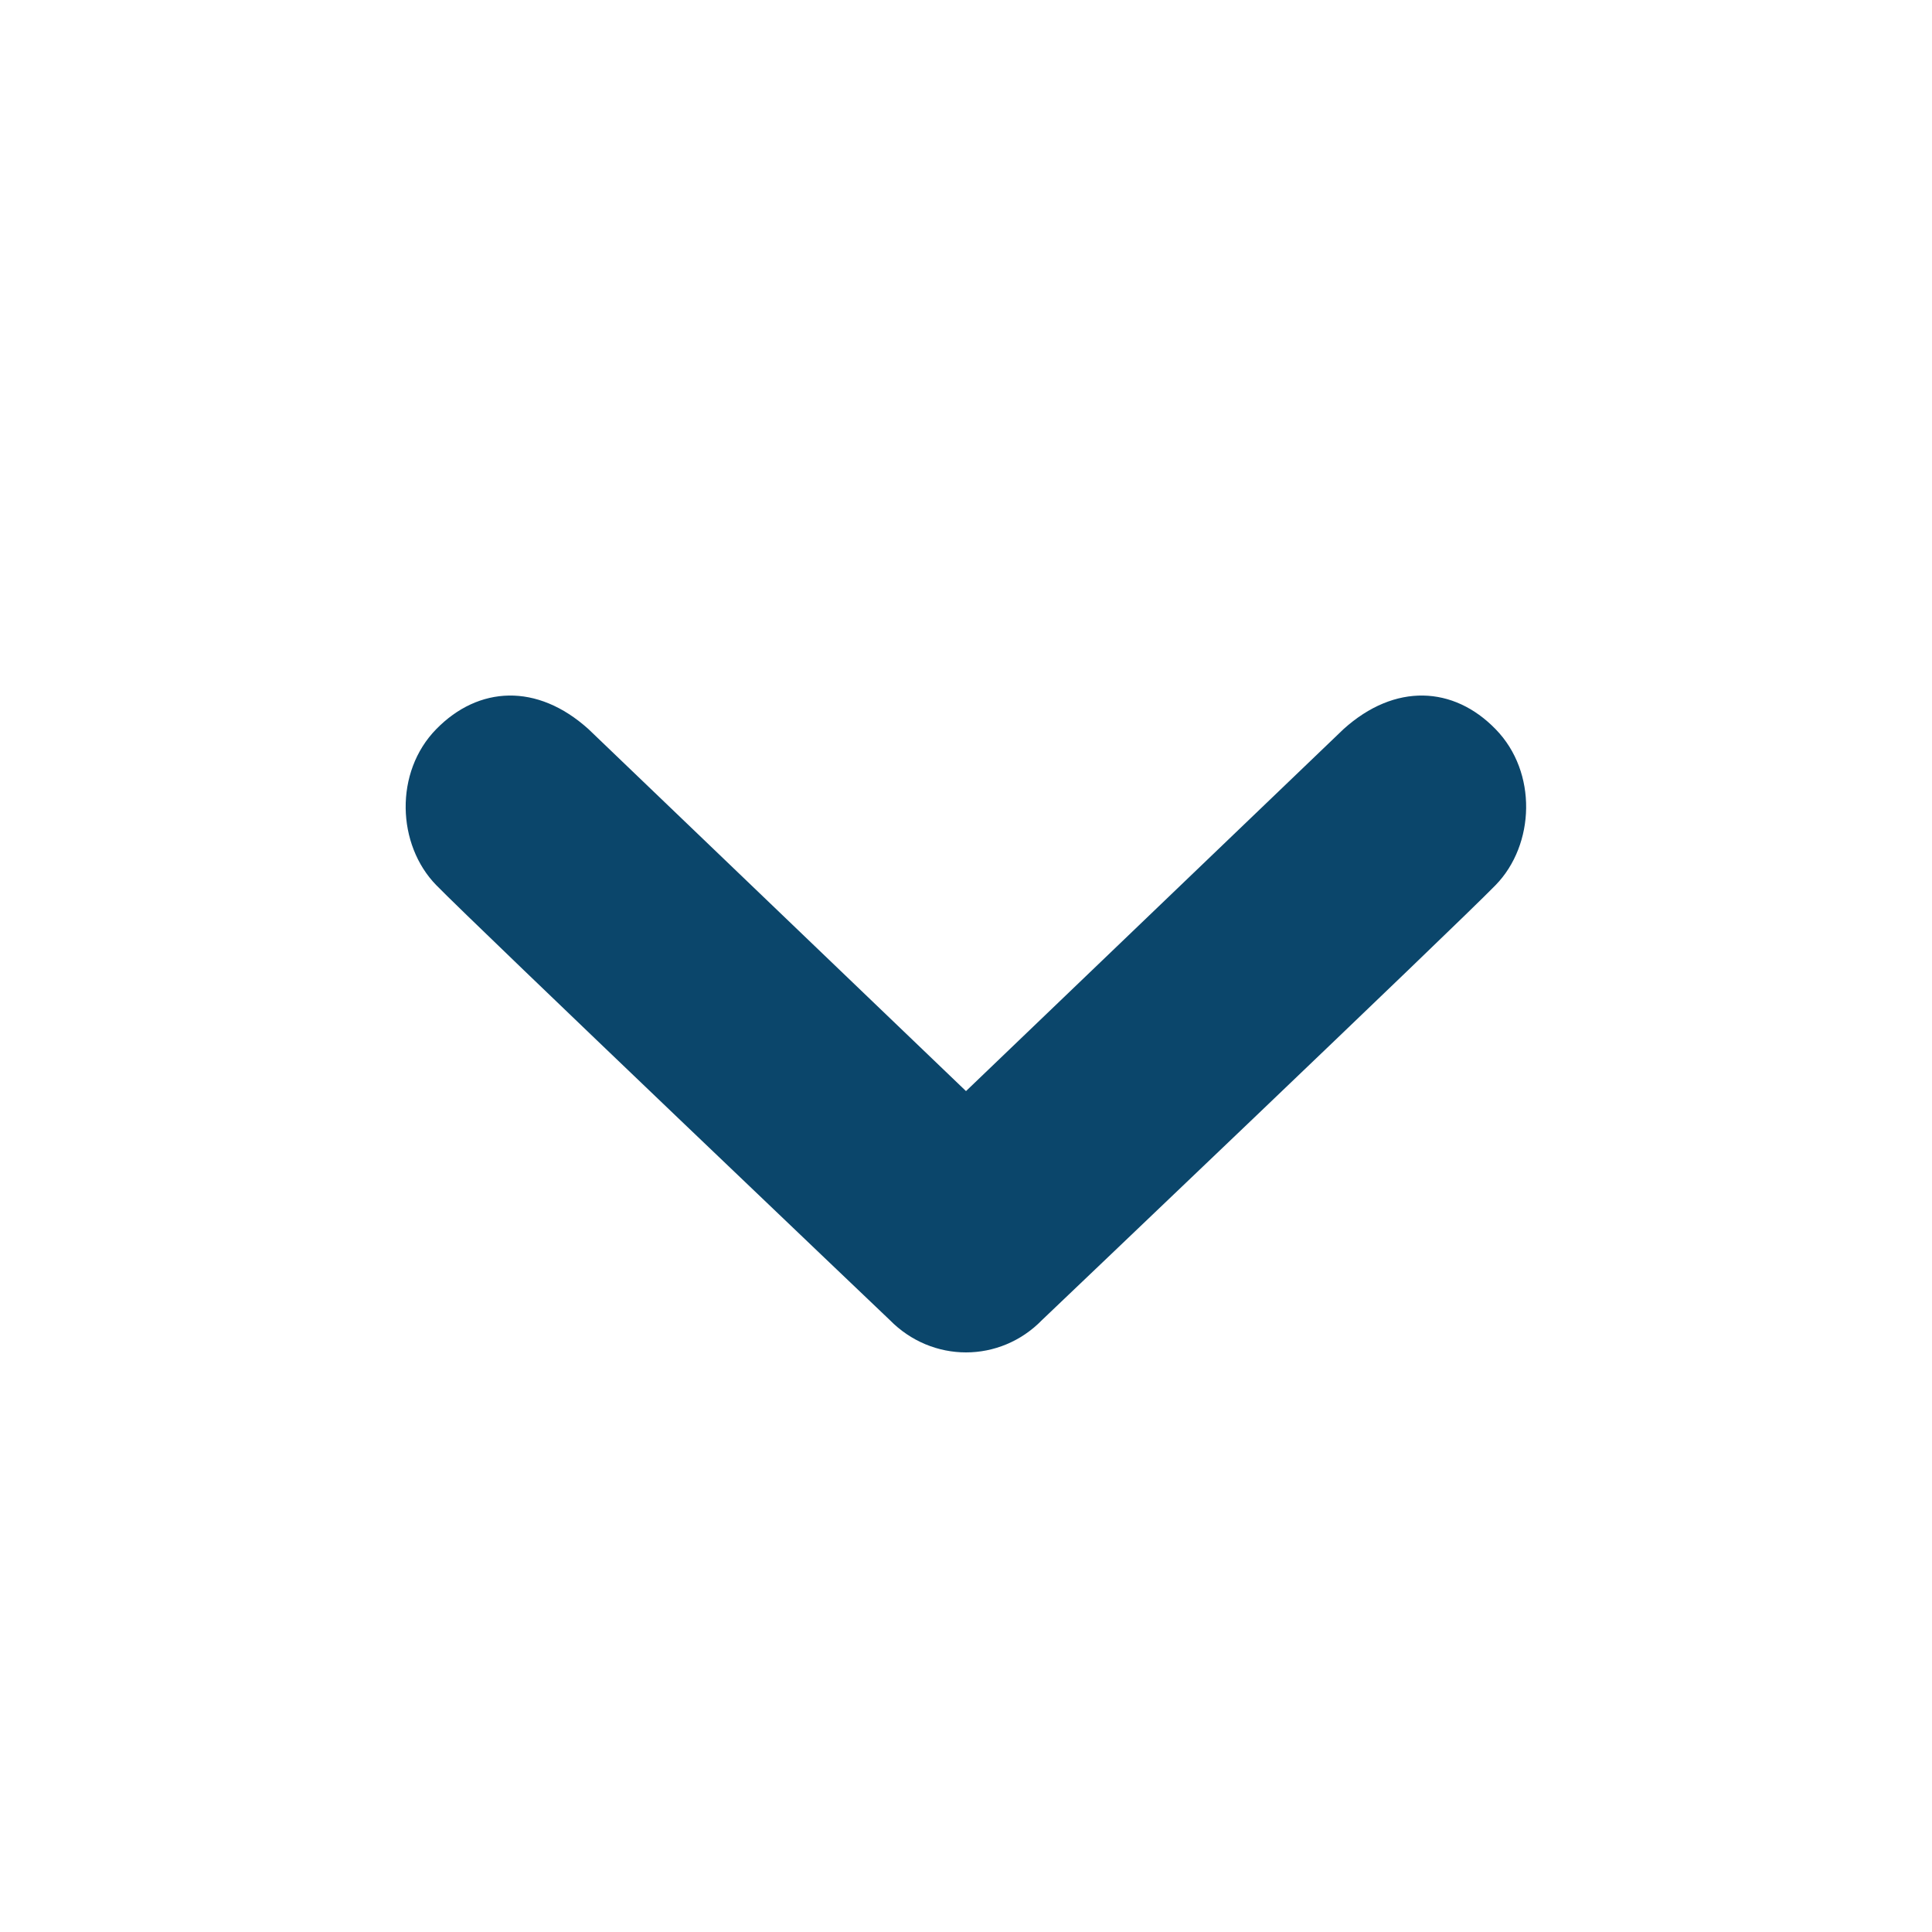
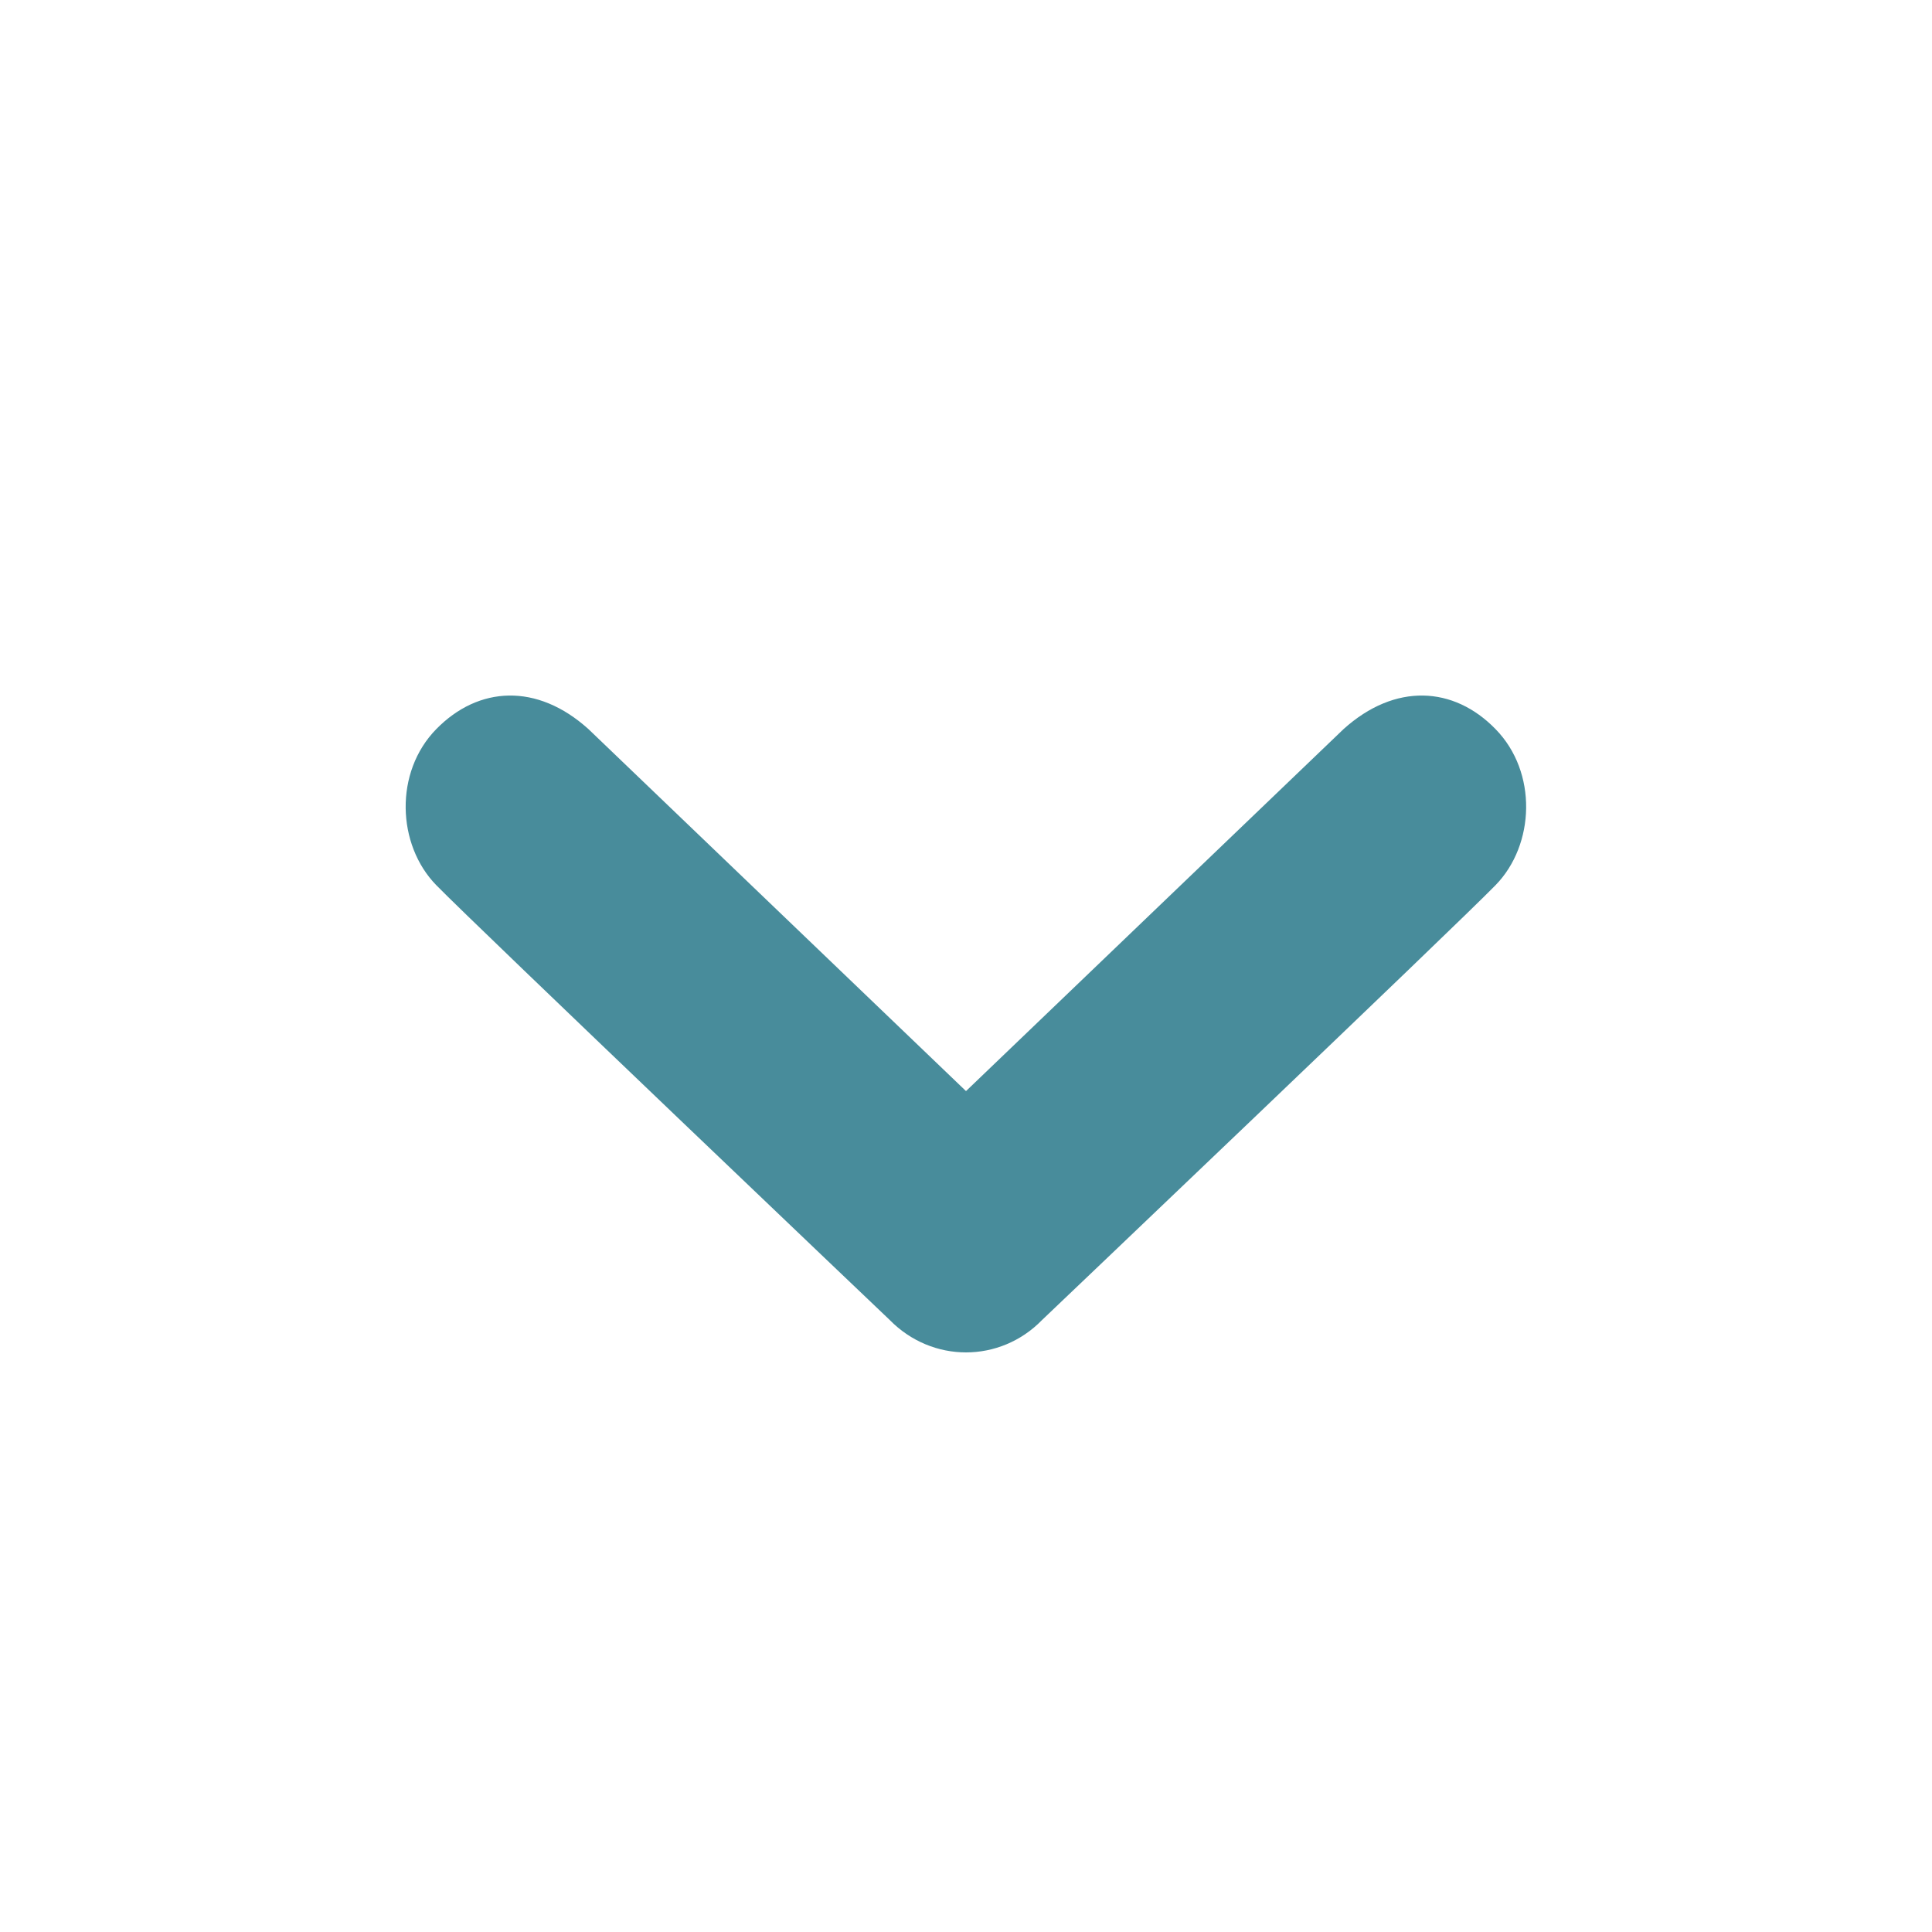
- <svg xmlns="http://www.w3.org/2000/svg" height="20" width="20" viewBox="0 0 20 20" style="fill:#0b466b;stroke-linecap:round;stroke-linejoin:round;stroke-width:0;">
-   <defs>
-     <style>
-             .cls-1 {fill:none;stroke:#0b466b;stroke-linecap:round;stroke-linejoin:round;stroke-width:4px;}
-         </style>
-   </defs>
+ <svg xmlns="http://www.w3.org/2000/svg" height="20" width="20" viewBox="0 0 20 20" style="fill:#488c9b;stroke-linecap:round;stroke-linejoin:round;stroke-width:0;">
  <path d="M4.516 7.548c0.436-0.446 1.043-0.481 1.576 0l3.908 3.747 3.908-3.747c0.533-0.481 1.141-0.446 1.574 0 0.436 0.445 0.408 1.197 0 1.615-0.406 0.418-4.695 4.502-4.695 4.502-0.217 0.223-0.502 0.335-0.787 0.335s-0.57-0.112-0.789-0.335c0 0-4.287-4.084-4.695-4.502s-0.436-1.17 0-1.615z" />
</svg>
